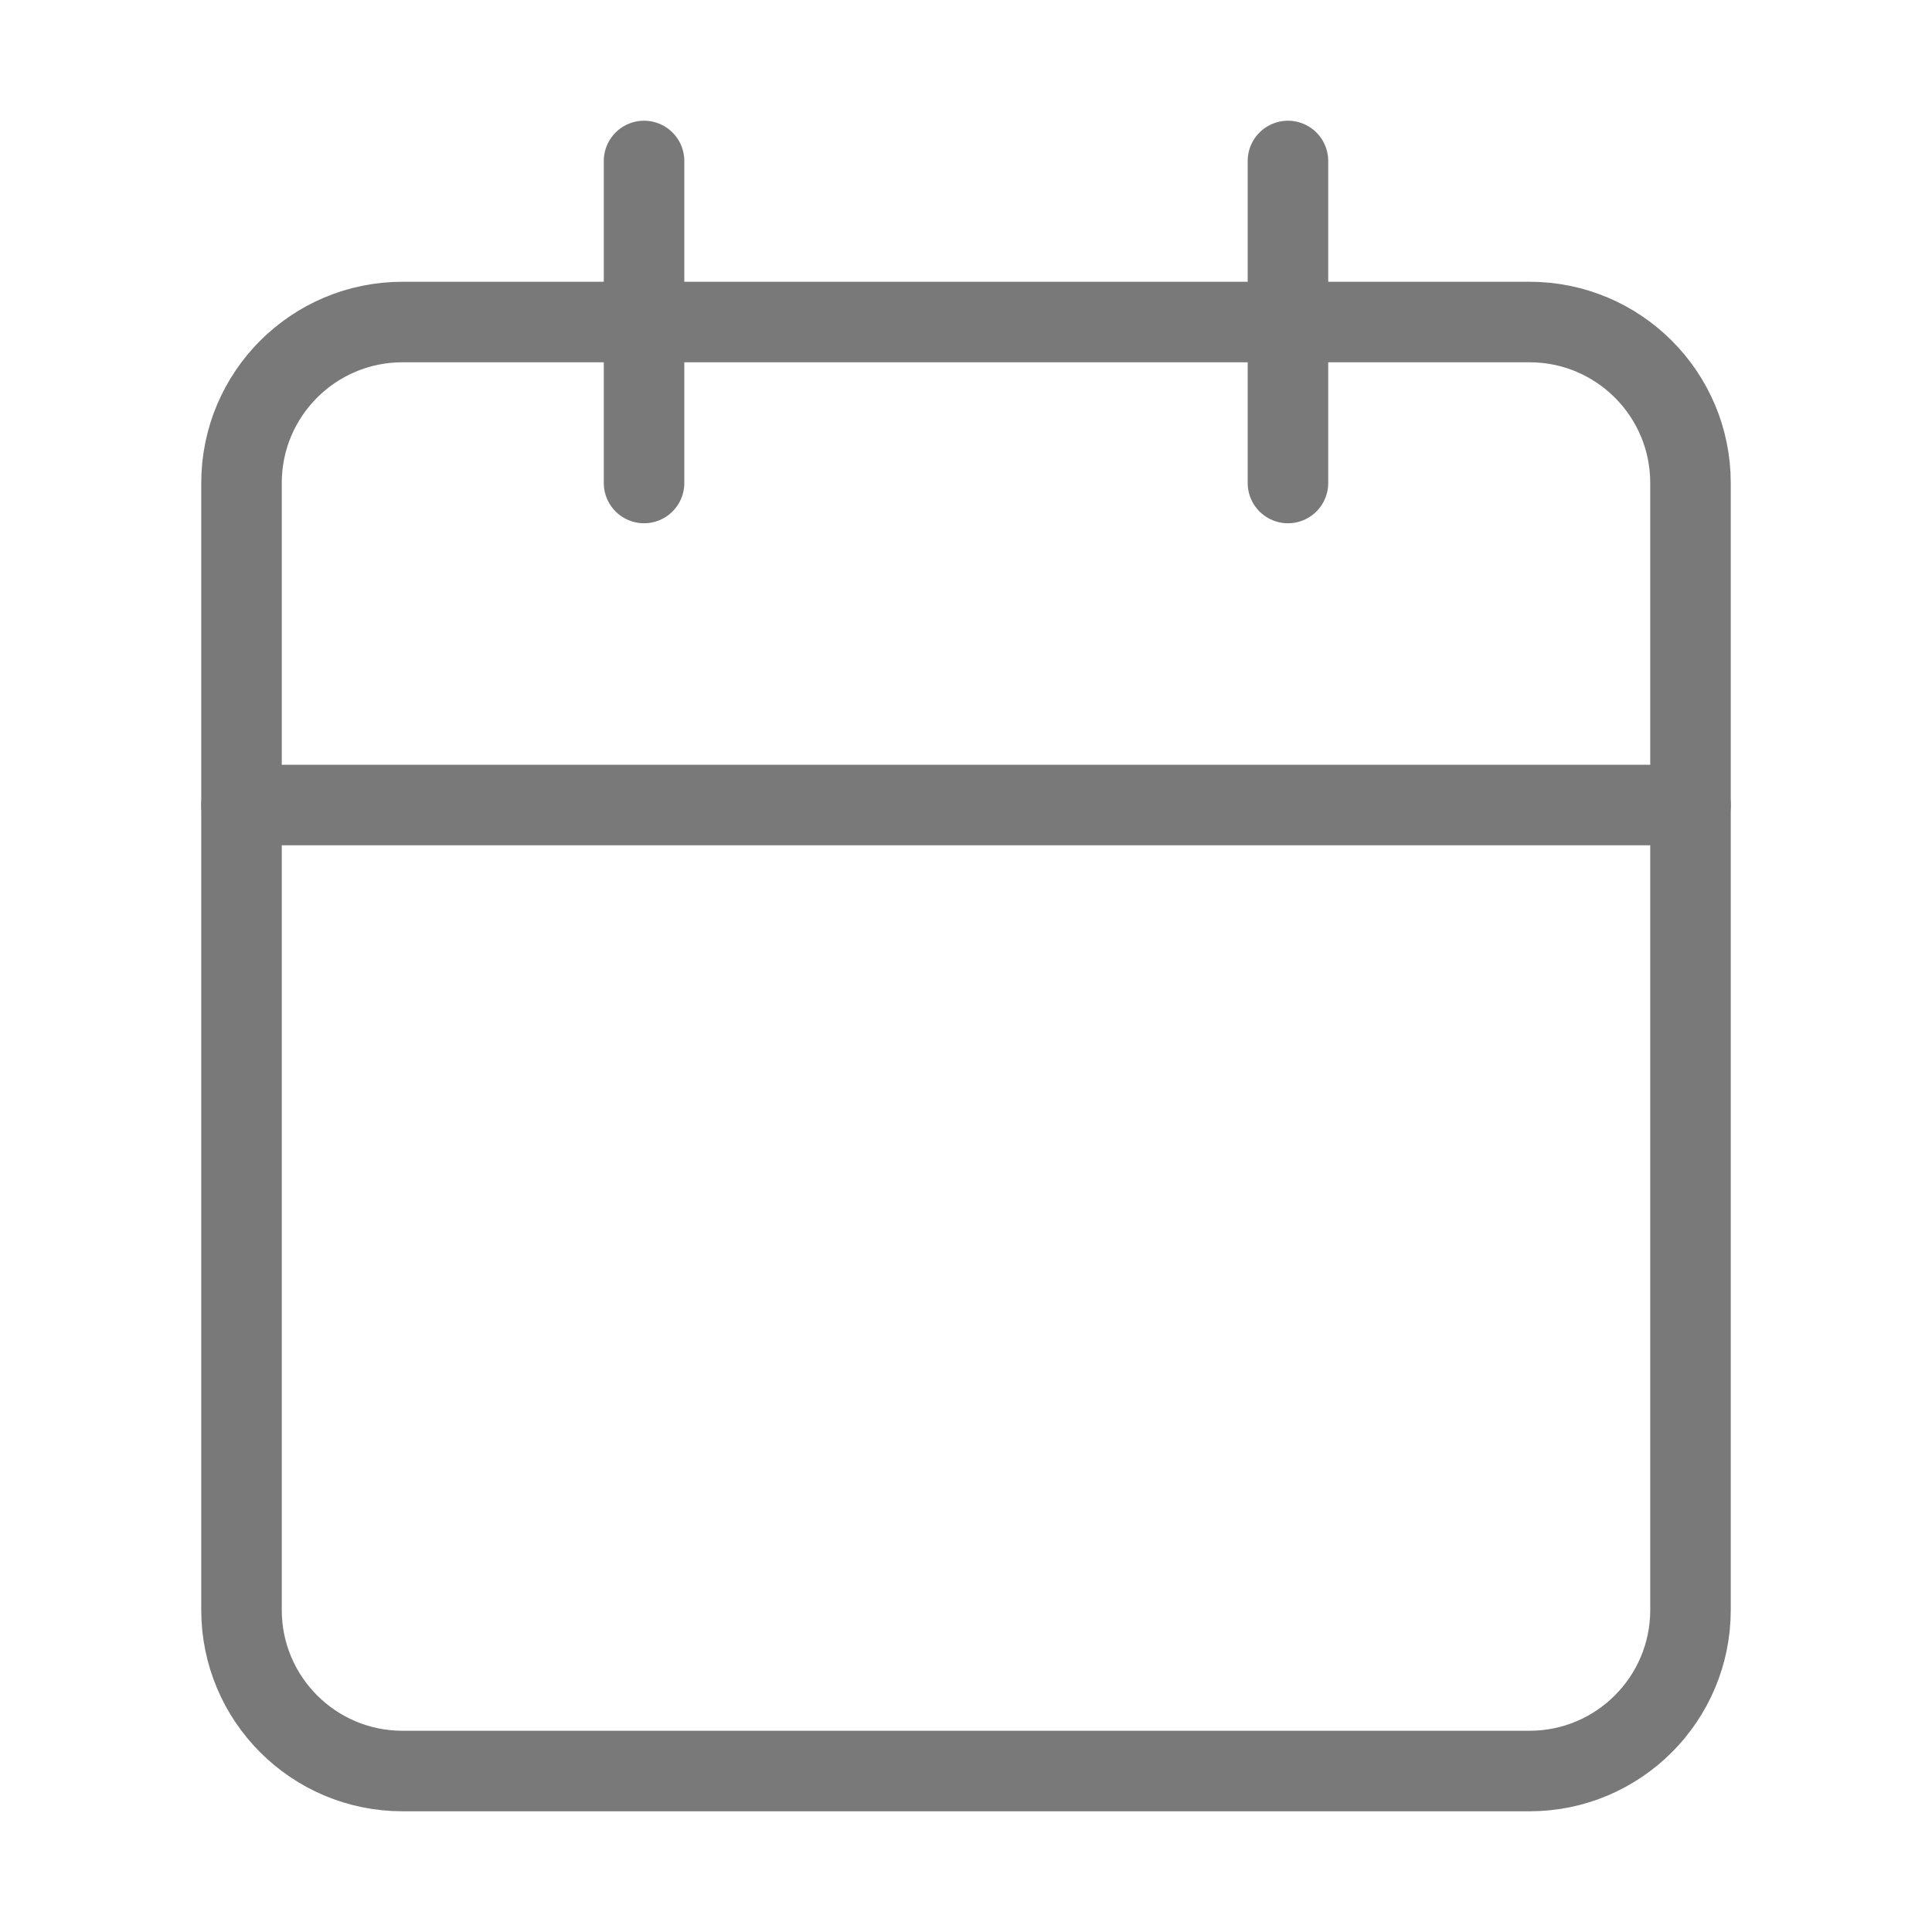
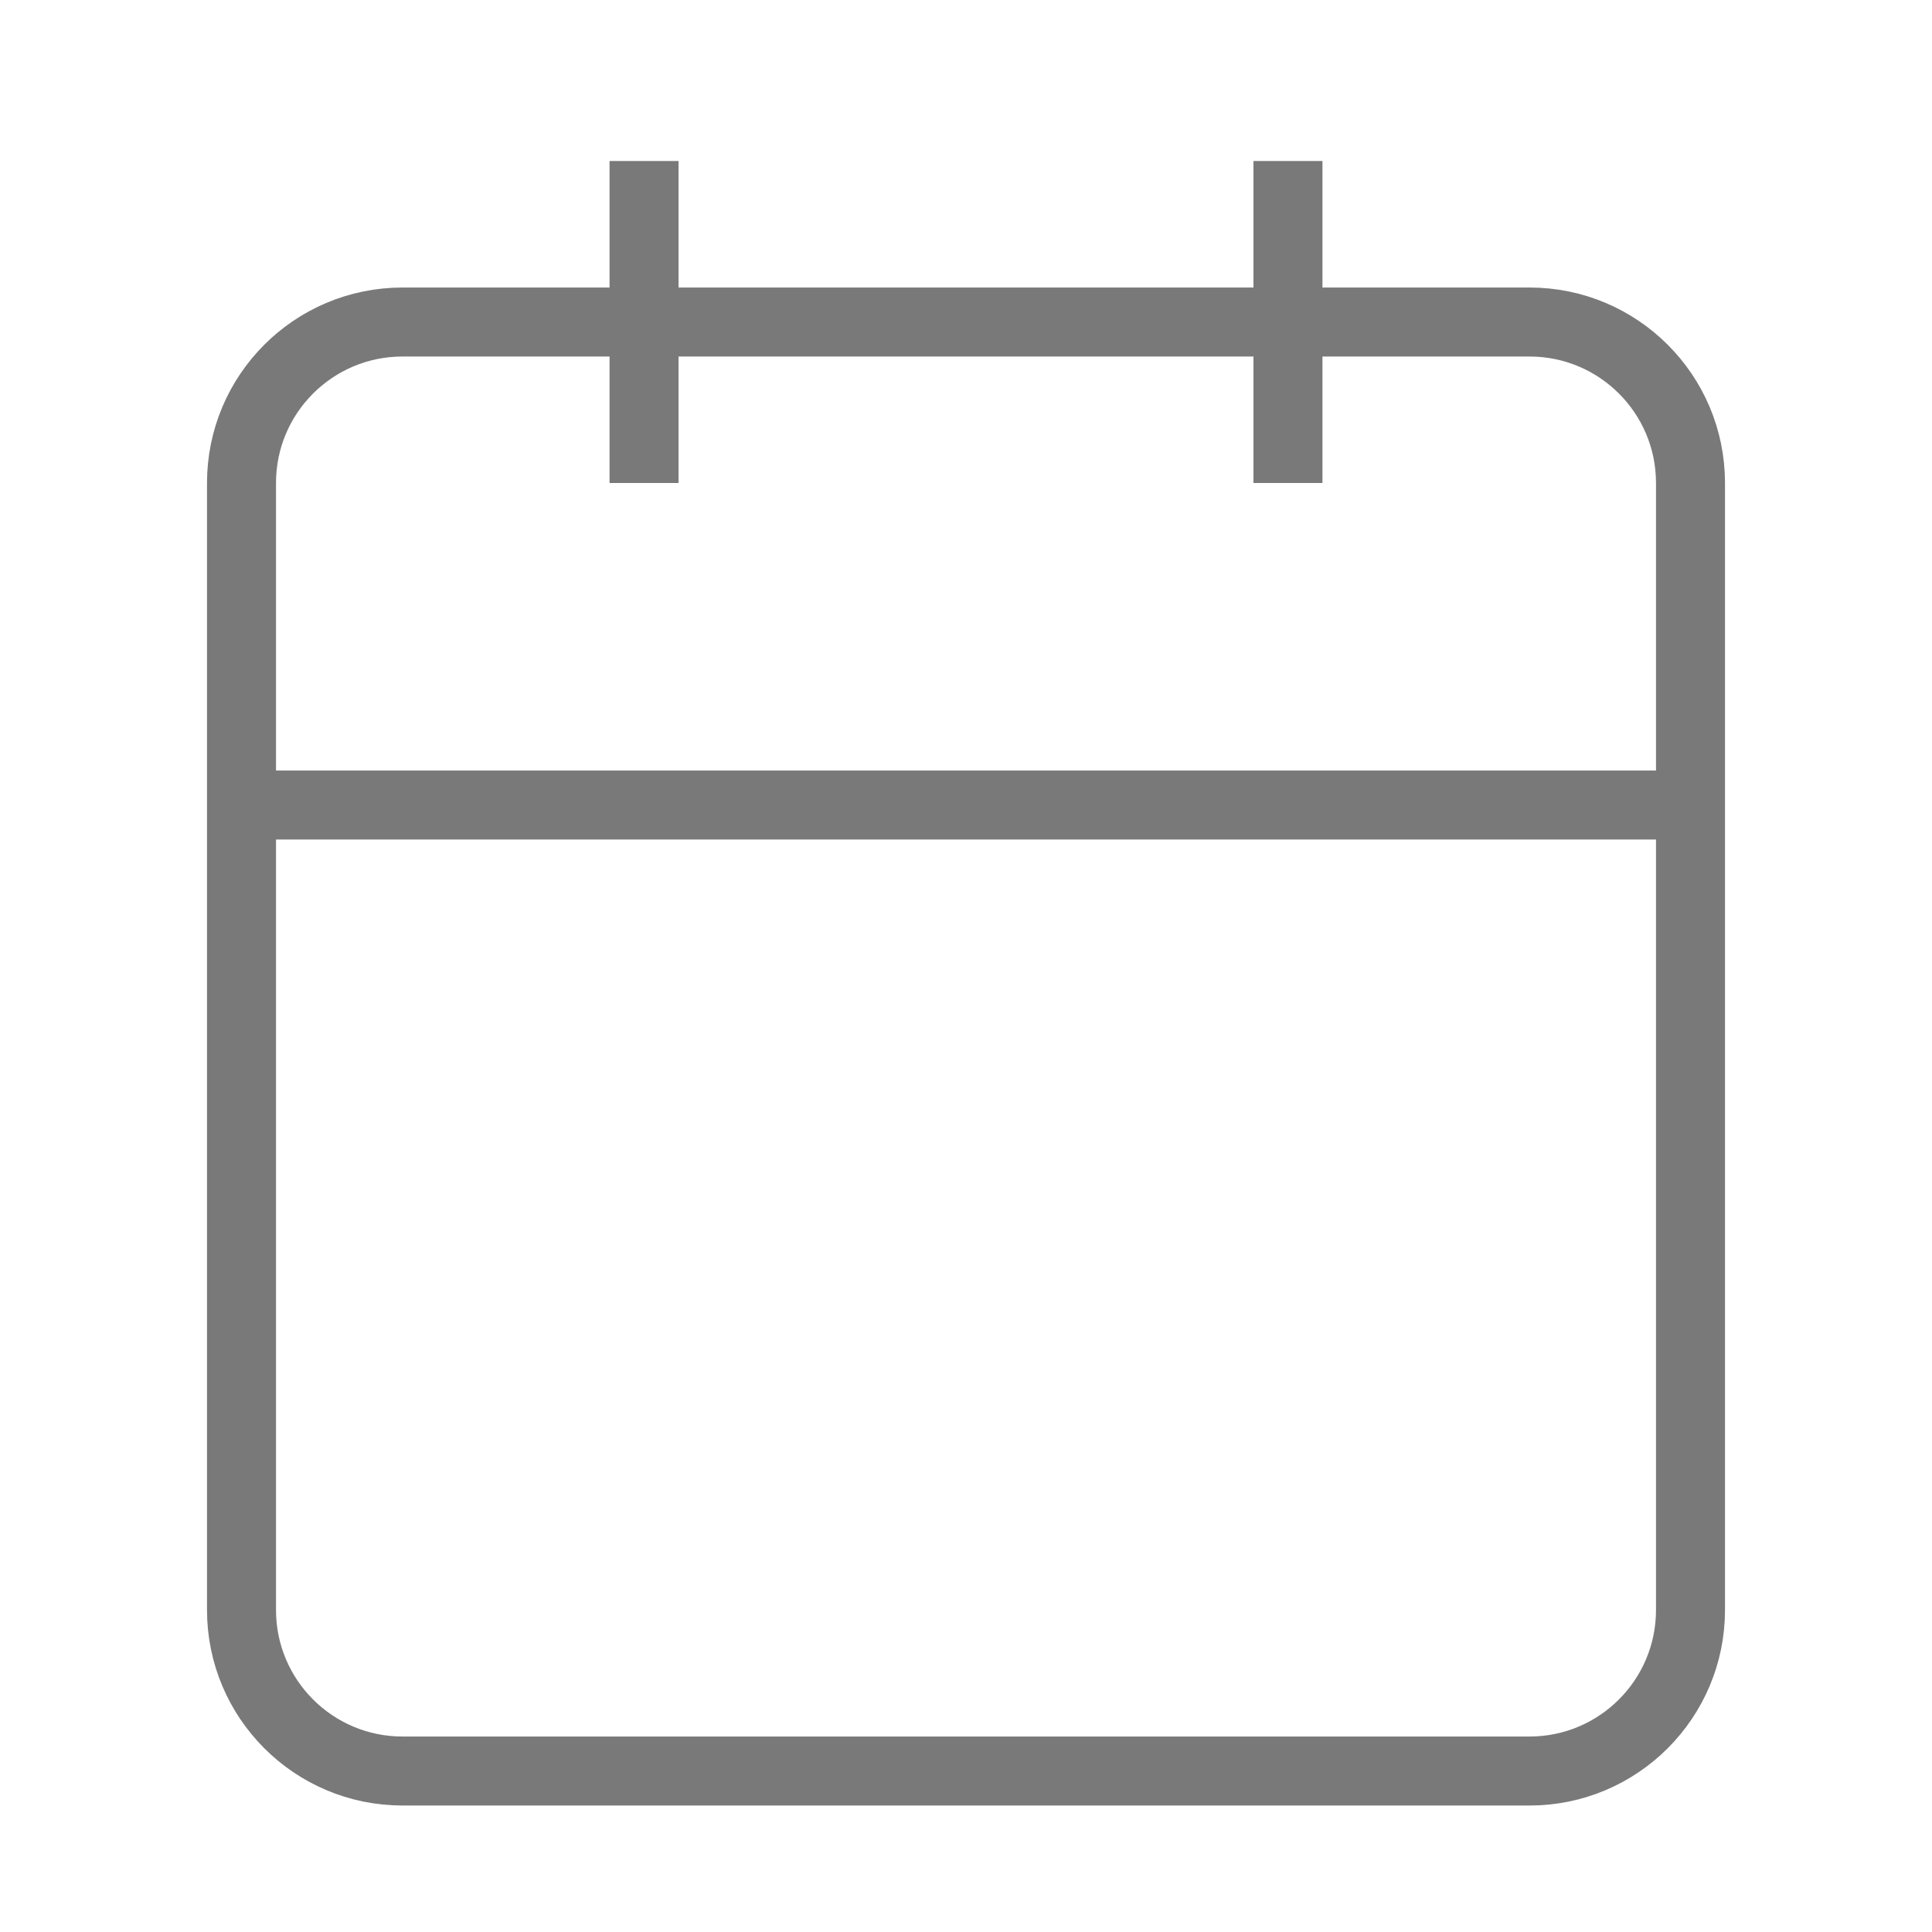
<svg xmlns="http://www.w3.org/2000/svg" width="28" height="28" viewBox="0 0 28 28" fill="none">
-   <path d="M22.167 4.667H5.833C4.545 4.667 3.5 5.711 3.5 7V23.333C3.5 24.622 4.545 25.667 5.833 25.667H22.167C23.455 25.667 24.5 24.622 24.5 23.333V7C24.5 5.711 23.455 4.667 22.167 4.667Z" stroke="#797979" stroke-width="1.167" stroke-linecap="round" stroke-linejoin="round" />
-   <path d="M18.666 2.333V7" stroke="#797979" stroke-width="1.167" stroke-linecap="round" stroke-linejoin="round" />
-   <path d="M9.334 2.333V7" stroke="#797979" stroke-width="1.167" stroke-linecap="round" stroke-linejoin="round" />
-   <path d="M3.5 11.667H24.5" stroke="#797979" stroke-width="1.167" stroke-linecap="round" stroke-linejoin="round" />
+   <path d="M22.167 4.667H5.833C4.545 4.667 3.5 5.711 3.5 7V23.333C3.5 24.622 4.545 25.667 5.833 25.667H22.167C23.455 25.667 24.5 24.622 24.5 23.333V7C24.5 5.711 23.455 4.667 22.167 4.667Z" stroke="#797979" strokeWidth="1.167" strokeLinecap="round" stroke-linejoin="round" />
+   <path d="M18.666 2.333V7" stroke="#797979" strokeWidth="1.167" strokeLinecap="round" stroke-linejoin="round" />
+   <path d="M9.334 2.333V7" stroke="#797979" strokeWidth="1.167" strokeLinecap="round" stroke-linejoin="round" />
+   <path d="M3.5 11.667H24.5" stroke="#797979" strokeWidth="1.167" strokeLinecap="round" stroke-linejoin="round" />
</svg>
